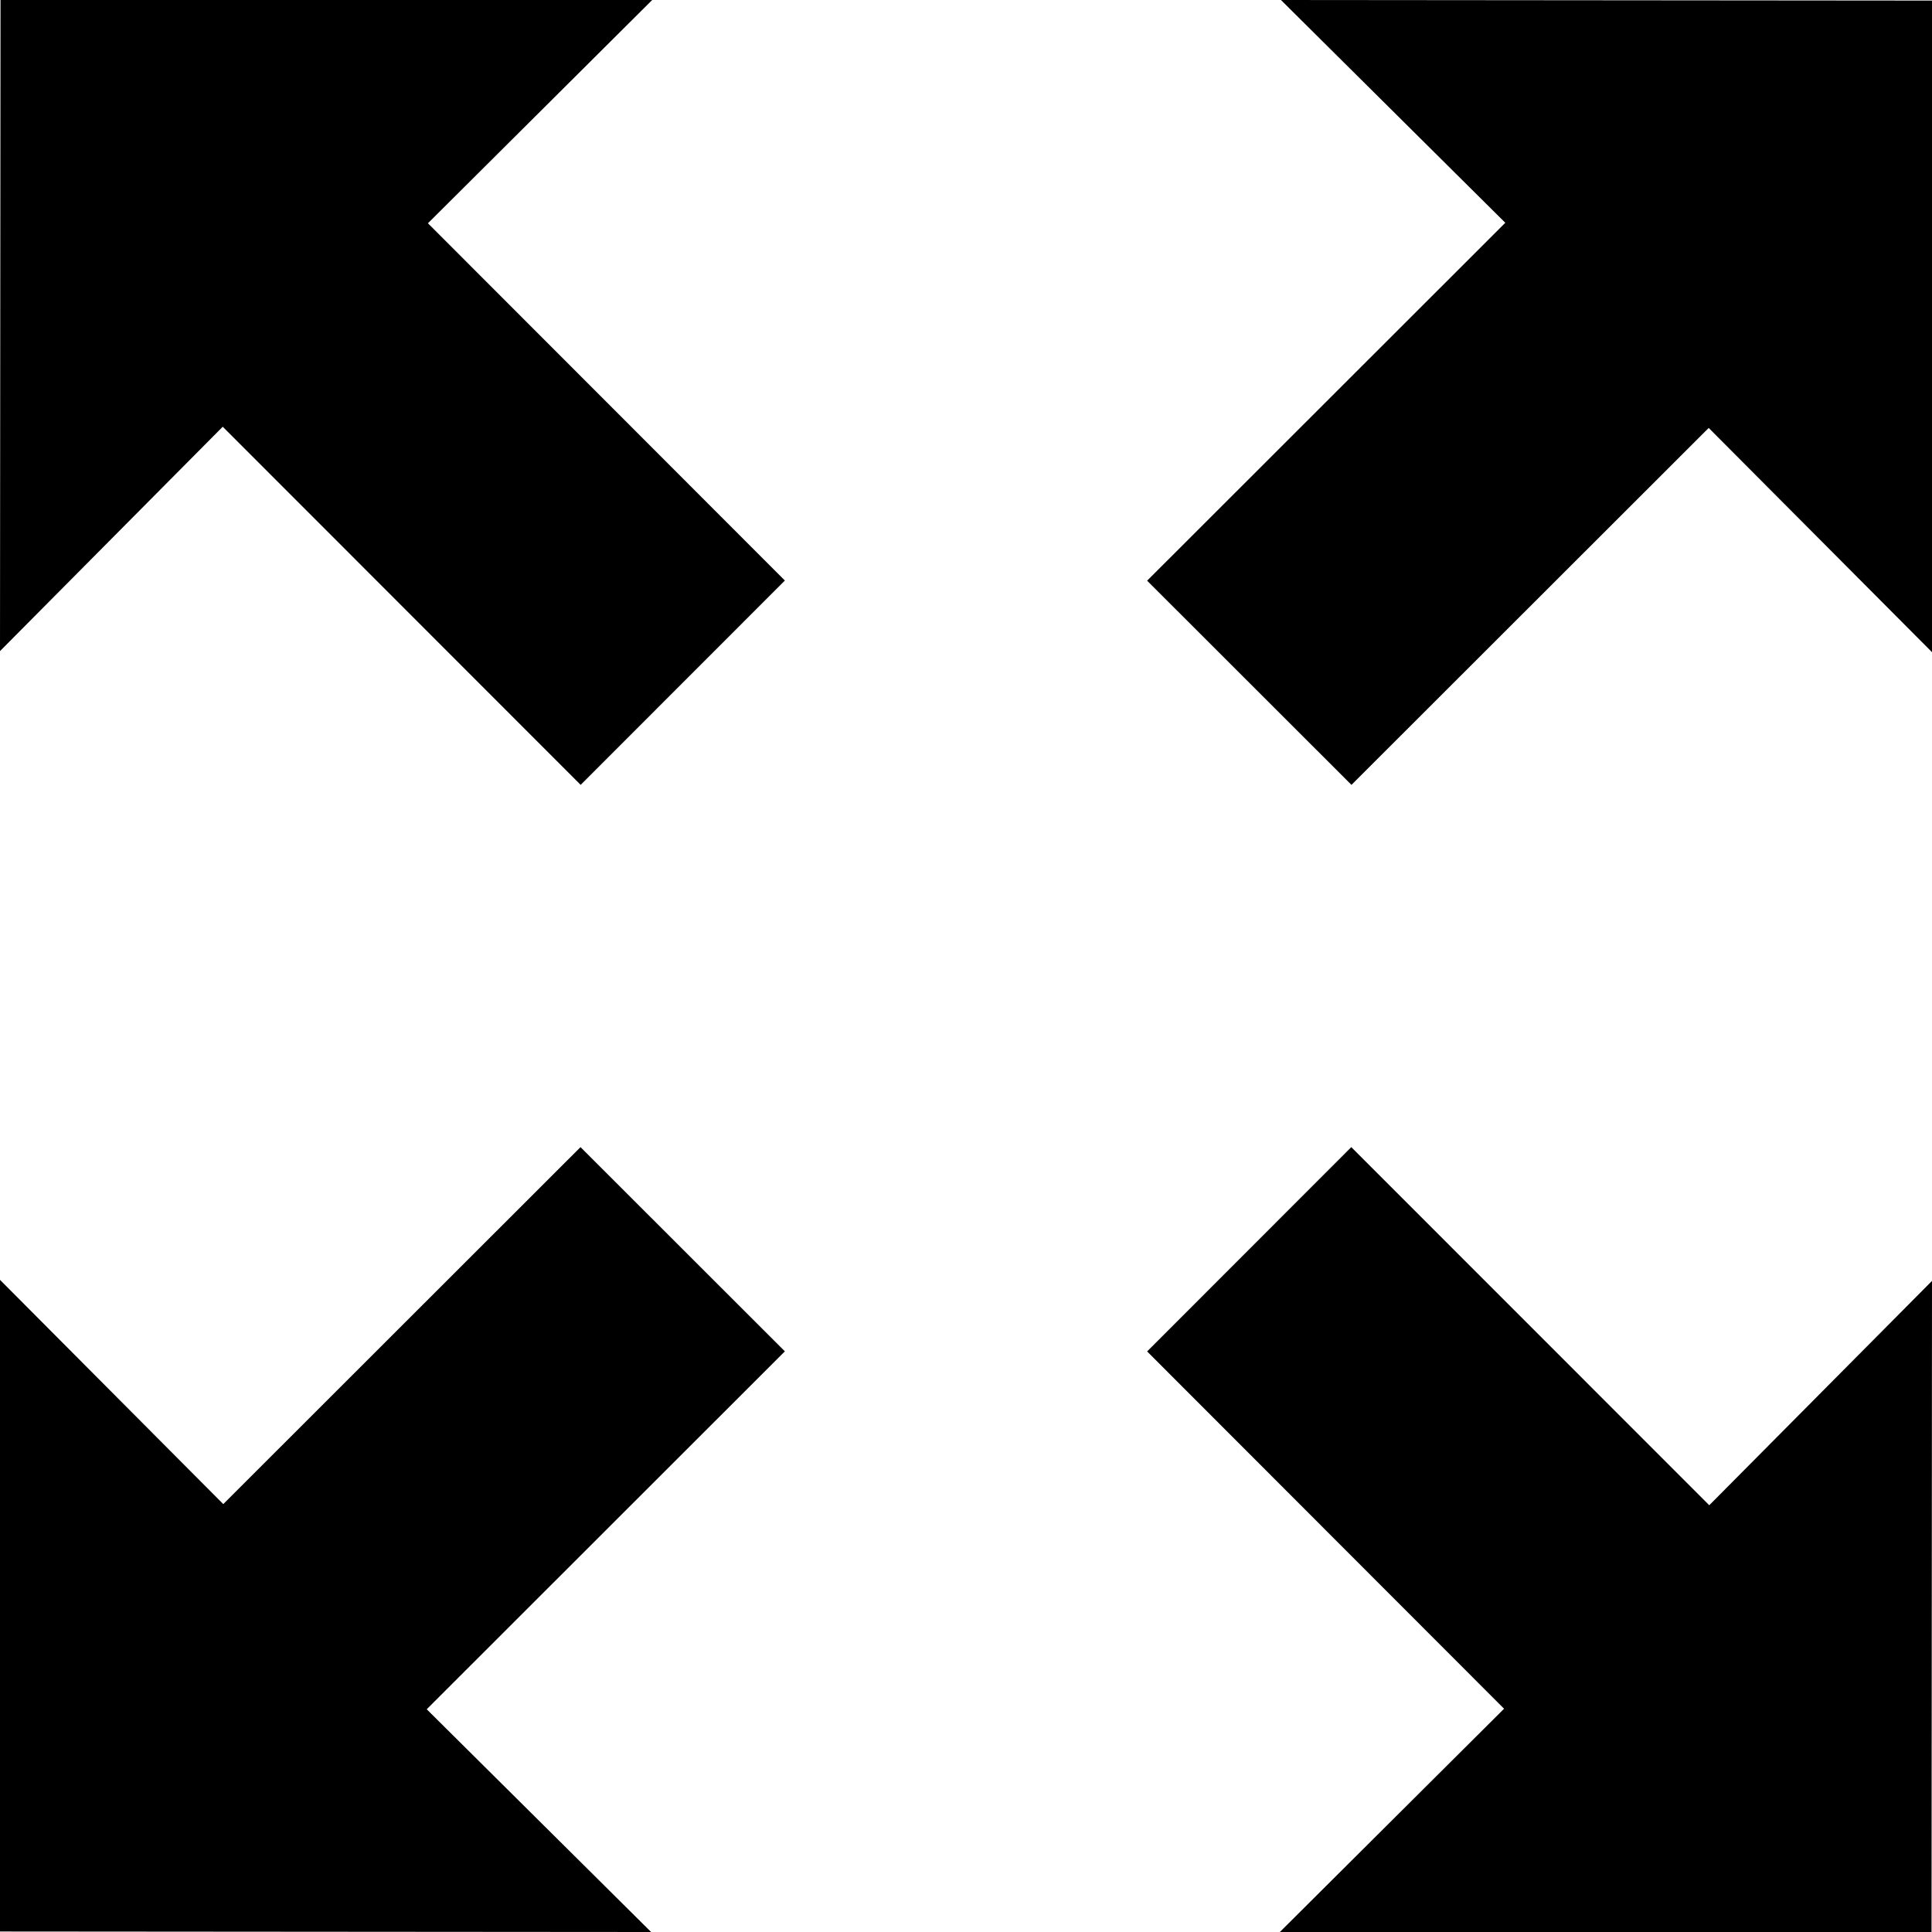
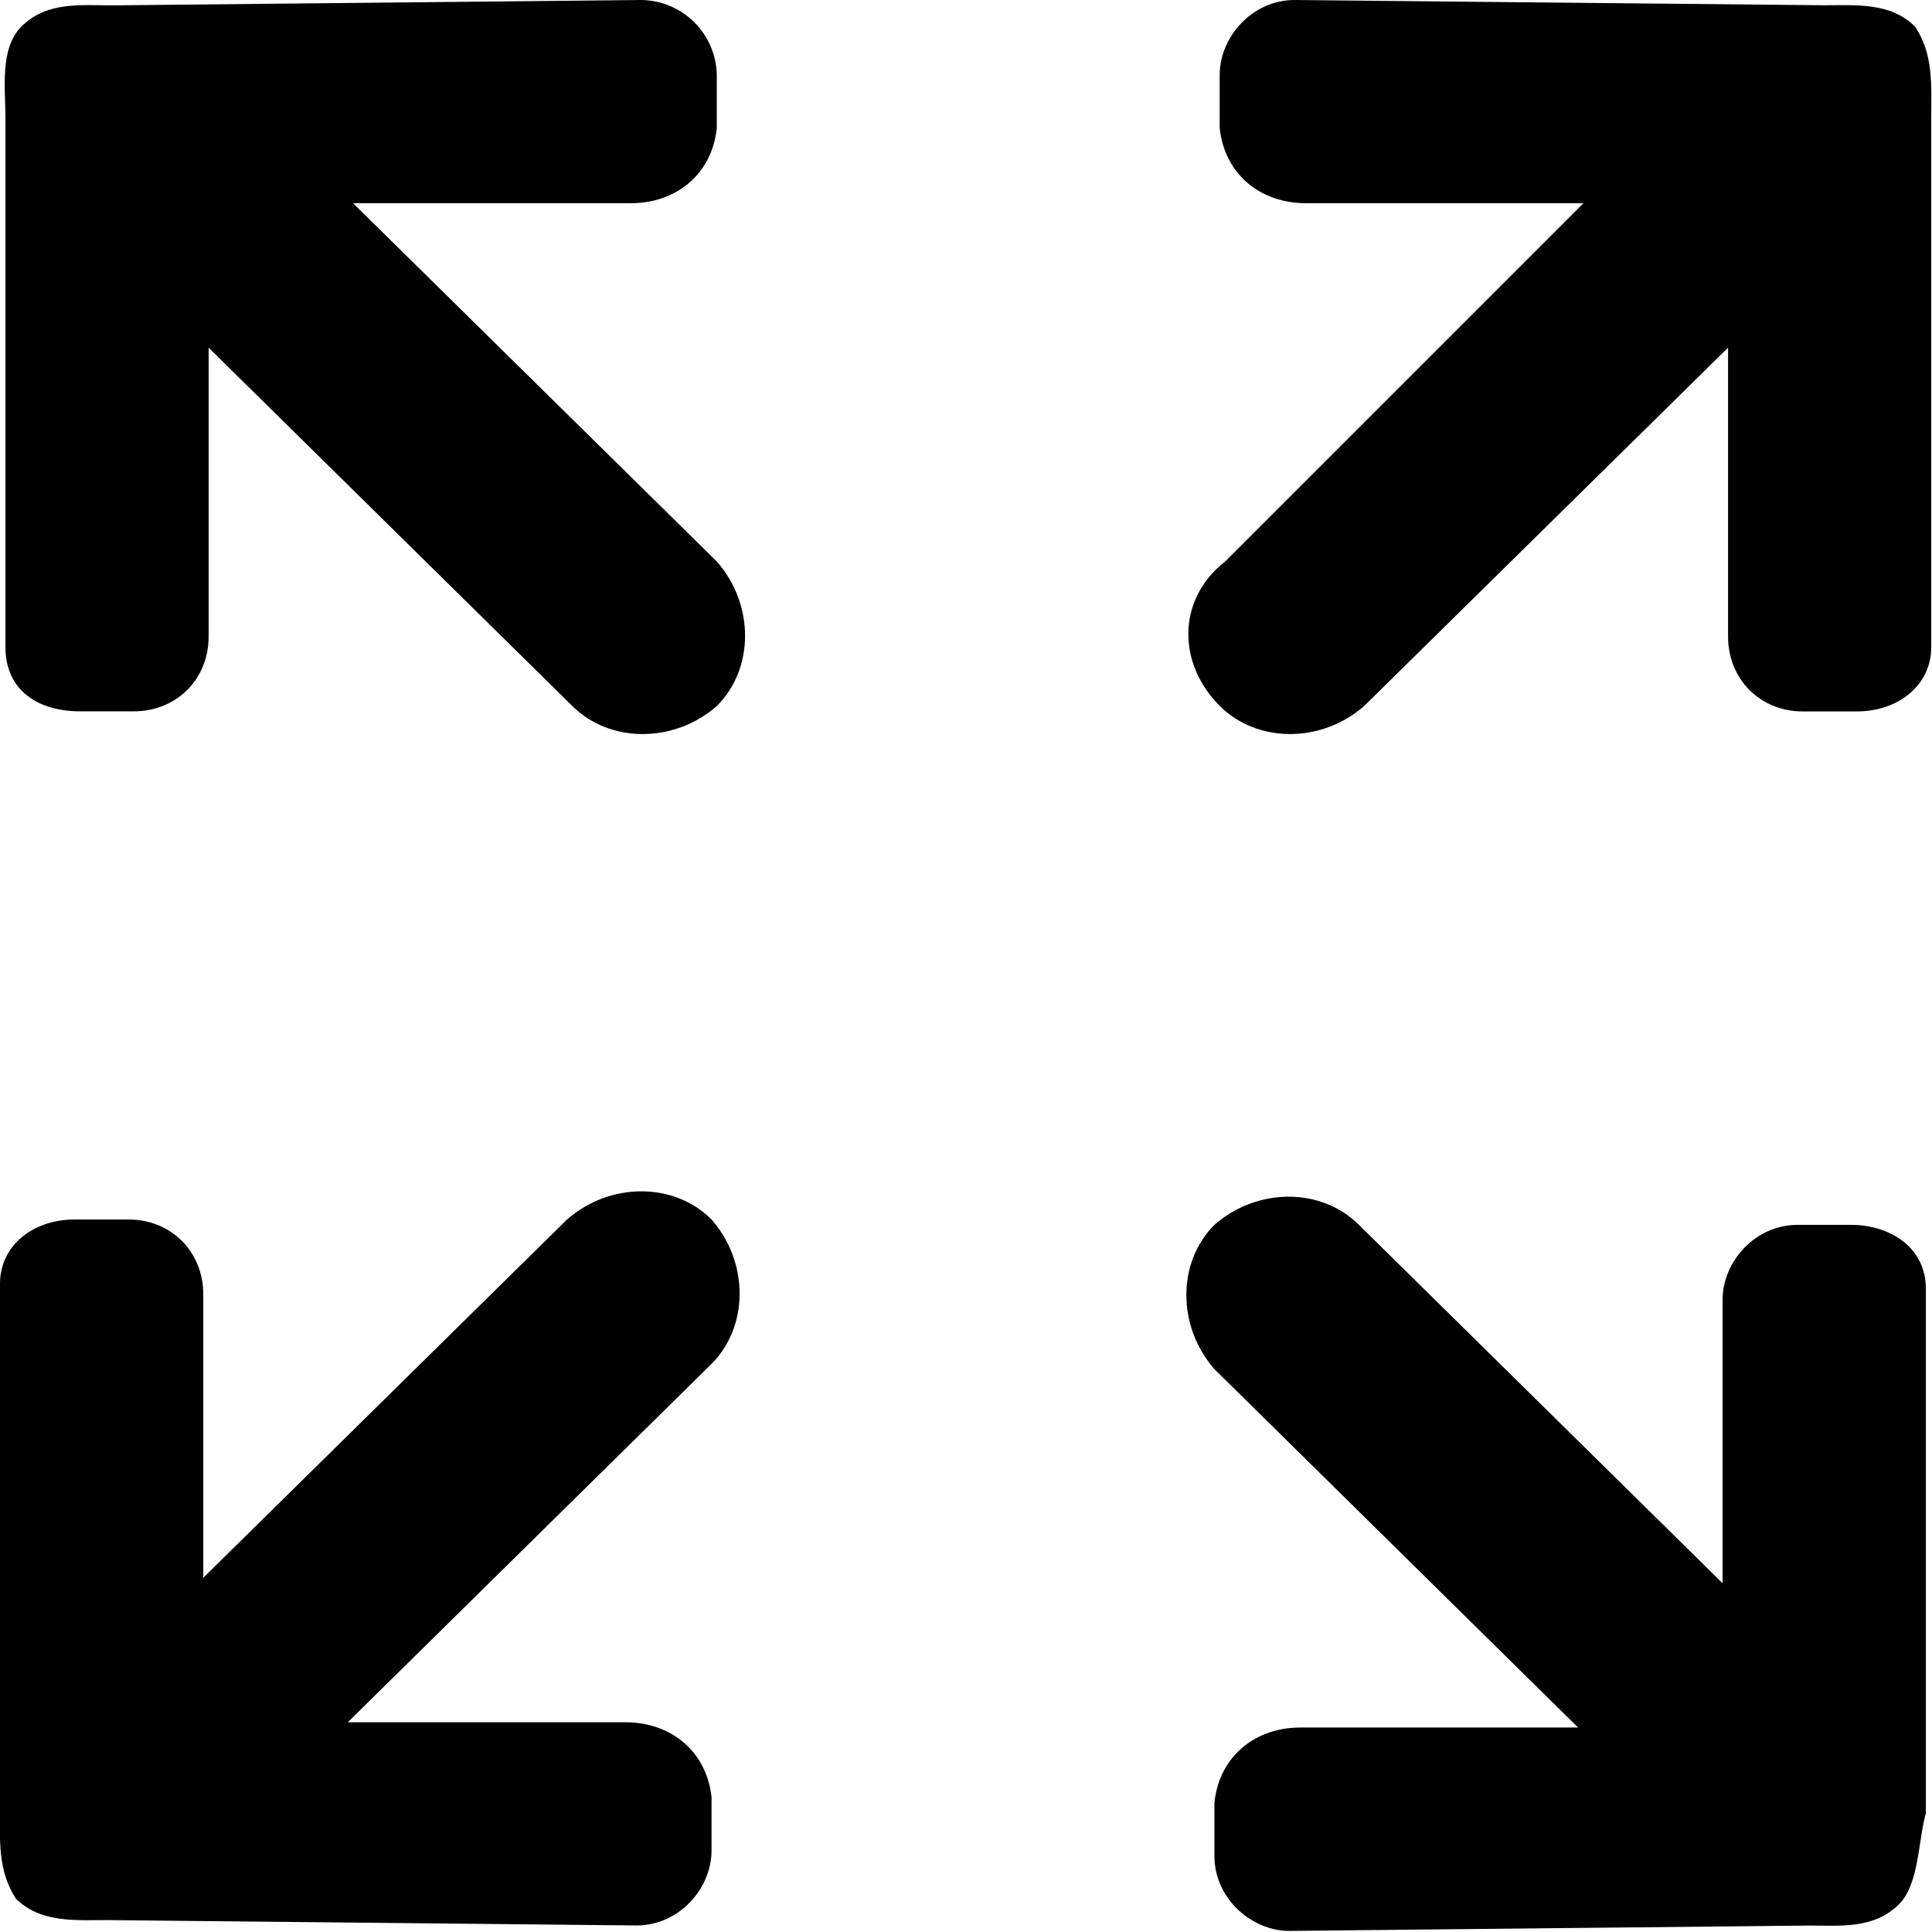
- <svg xmlns="http://www.w3.org/2000/svg" width="128" height="128">
-   <path d="M38.47 52L52 38.462l-23.648-23.67L43.209 0H.035L0 43.137l14.757-14.865L38.47 52zm74.773 47.726L89.526 76 76 89.536l23.648 23.672L84.795 128h43.174L128 84.863l-14.757 14.863zM89.538 52l23.668-23.648L128 43.207V.038L84.866 0 99.73 14.76 76 38.472 89.538 52zM38.46 76L14.792 99.651 0 84.794v43.173l43.137.033-14.865-14.757L52 89.53 38.46 76z" />
+ <svg xmlns="http://www.w3.org/2000/svg" class="icon" width="200px" height="200.00px" viewBox="0 0 1024 1024" version="1.1">
+   <path d="M646.519 374.178c19.9 19.843 53.901 19.843 76.53 0l192.86-189.903V337.391c0 22.629 17.057 39.686 39.63 39.686h28.372c22.743 0 39.686-14.214 39.686-34.058V62.372c0-16.943 1.308-33.432-8.529-48.215-12.963-13.02-31.442-11.371-48.272-11.371l-280.591-2.786c-22.743 0-39.743 19.843-39.743 39.63v28.372c2.9 25.529 22.743 39.686 45.486 39.686h147.317l-189.903 189.903c-25.529 19.9-25.529 53.958-2.843 76.587z m-269.39 272.176c-19.843-19.9-53.844-19.9-76.587 0l-192.803 189.903v-150.217c0-22.686-17.057-39.686-39.686-39.686H39.738c-22.743 0-39.743 14.157-39.743 34.058v277.805c0 16.83-1.308 33.375 8.472 48.158 13.077 12.907 31.442 11.315 48.272 11.315l280.648 2.843c22.743 0 39.743-19.786 39.743-39.63v-28.429c-2.843-25.415-22.743-39.63-45.429-39.63H184.326l192.803-189.96c19.843-19.9 19.843-53.901 0-76.53z m643.625 314.648v-277.805c0-22.743-19.843-34.001-39.686-34.001h-28.315c-22.743 0-39.743 19.786-39.743 39.63v150.331l-192.746-189.96c-19.9-19.9-53.901-19.9-76.587 0-19.843 19.786-19.843 53.844 0 76.473l192.746 189.96h-147.431c-22.629 0-42.529 14.214-45.315 39.686v28.429c0 22.629 19.843 39.686 39.63 39.686l275.076-2.843c17.341 0 34.854 1.933 48.215-11.371 10.632-10.746 10.064-33.83 14.157-48.215zM187.112 107.688h147.431c22.743 0 42.529-14.214 45.372-39.686V39.63a40.539 40.539 0 0 0-39.8-39.63l-280.648 2.843C42.24 2.786 24.671 0.796 11.31 14.101-0.289 25.813 2.895 47.248 2.895 62.372v280.648c0 22.686 16.943 34.001 39.63 34.001h28.372c22.743 0 39.686-17.057 39.686-39.686V184.275l192.746 189.903c19.9 19.843 54.014 19.843 76.644 0 19.9-19.843 19.9-53.844 0-76.53L187.112 107.688z" />
</svg>
